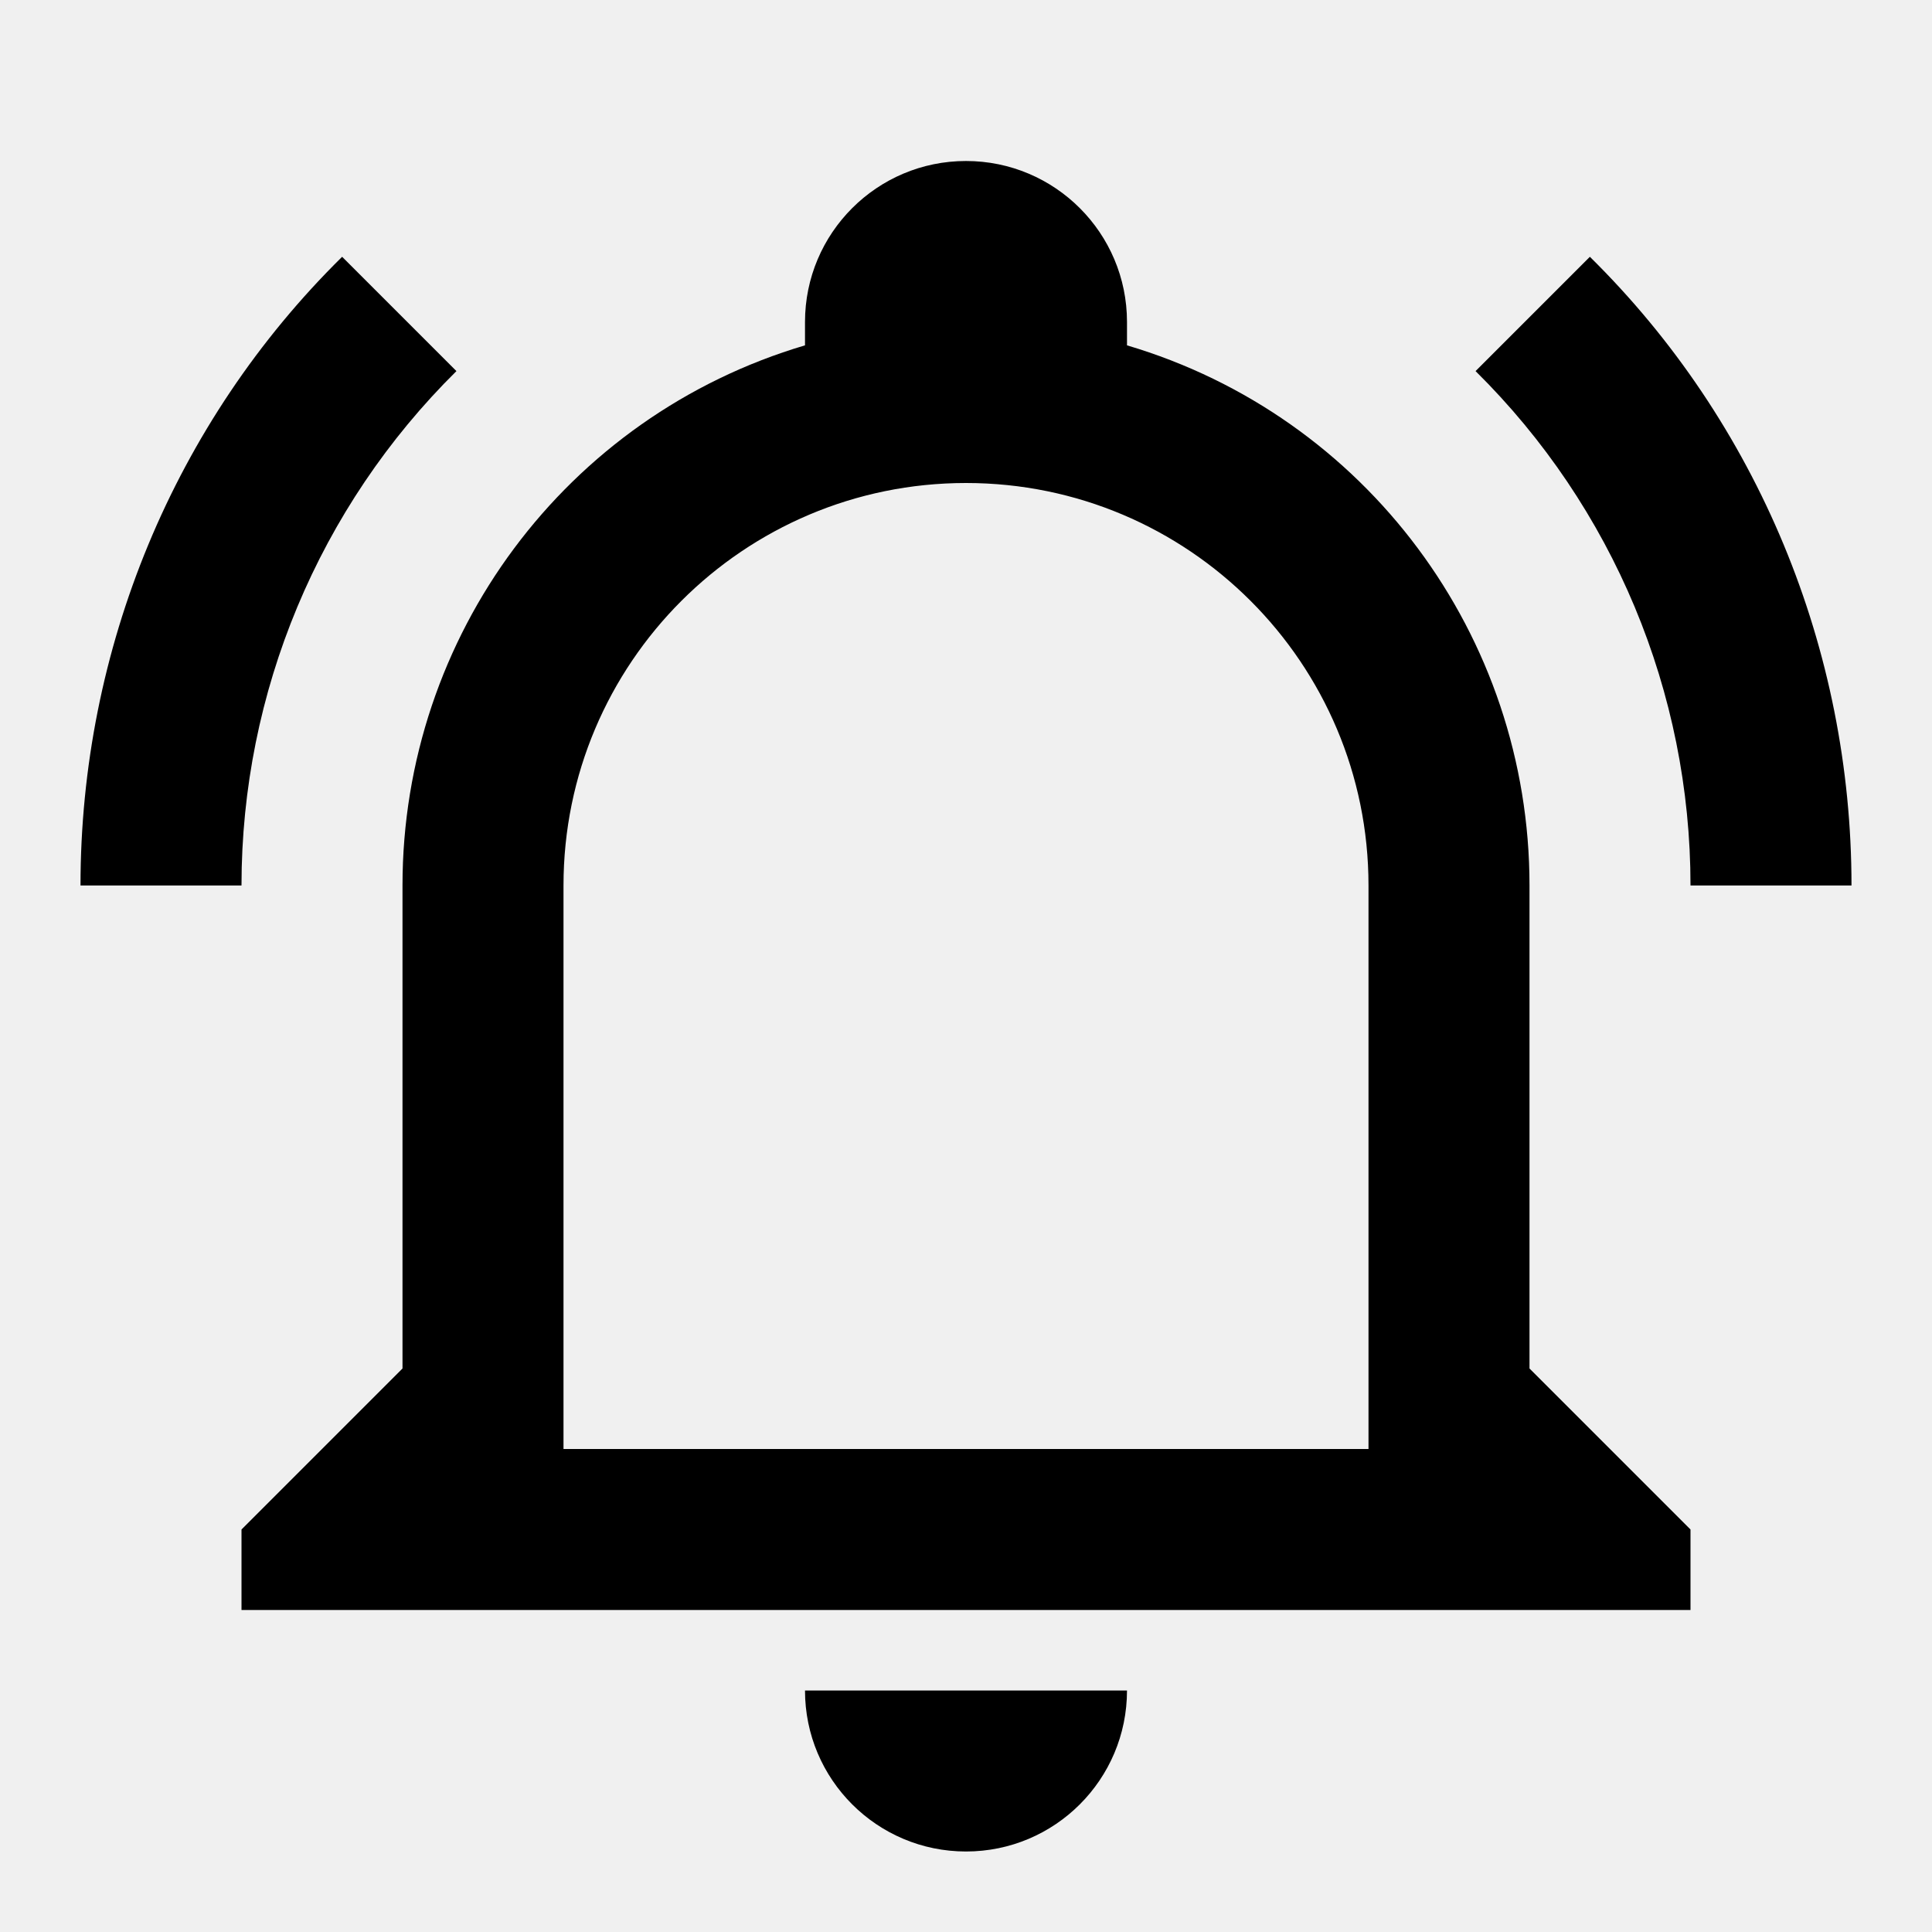
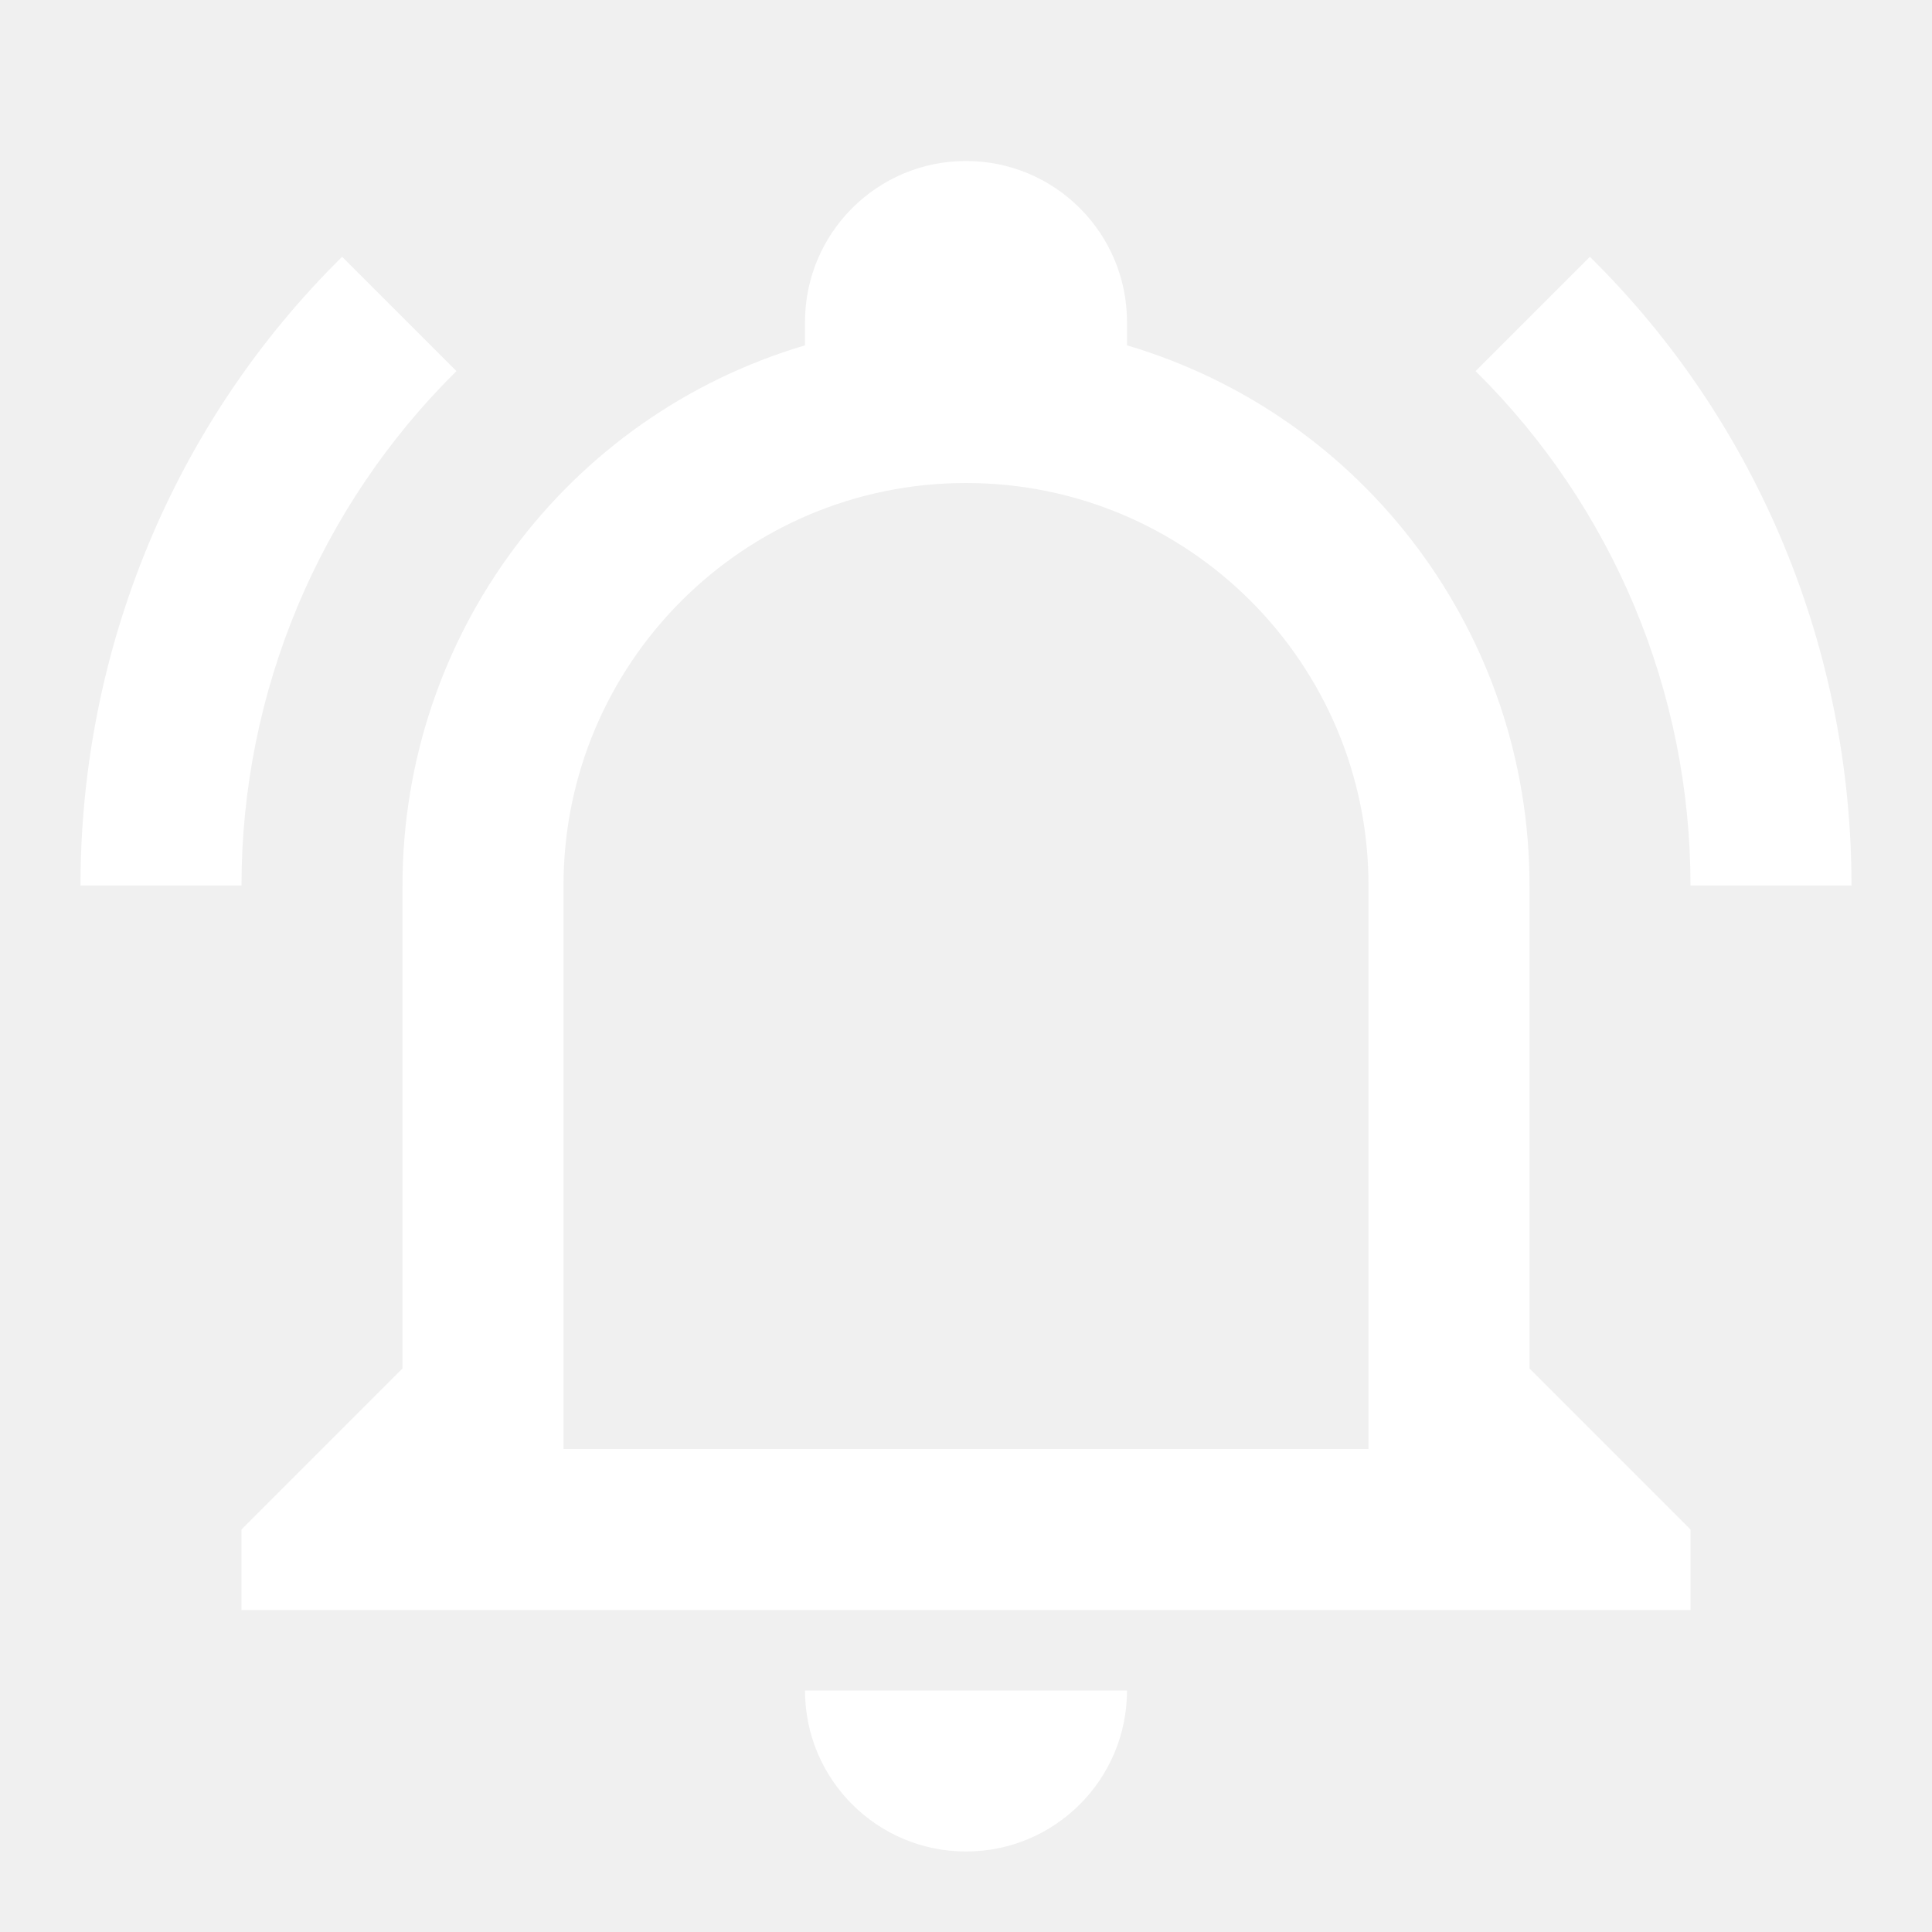
<svg xmlns="http://www.w3.org/2000/svg" viewBox="0 0 24 24">
-   <path d="M10,21H14A2,2 0 0,1 12,23A2,2 0 0,1 10,21M21,19V20H3V19L5,17V11C5,7.9 7.03,5.17 10,4.29C10,4.19 10,4.1 10,4A2,2 0 0,1 12,2A2,2 0 0,1 14,4C14,4.1 14,4.19 14,4.29C16.97,5.17 19,7.9 19,11V17L21,19M17,11A5,5 0 0,0 12,6A5,5 0 0,0 7,11V18H17V11M19.75,3.19L18.33,4.61C20.04,6.3 21,8.6 21,11H23C23,8.07 21.84,5.25 19.75,3.19M1,11H3C3,8.6 3.96,6.3 5.67,4.61L4.25,3.19C2.16,5.25 1,8.07 1,11Z" />
+   <path fill="#FFFFFF" d="M10,21H14A2,2 0 0,1 12,23A2,2 0 0,1 10,21M21,19V20H3V19L5,17V11C5,7.9 7.03,5.17 10,4.29C10,4.19 10,4.1 10,4A2,2 0 0,1 12,2A2,2 0 0,1 14,4C14,4.1 14,4.19 14,4.29C16.97,5.17 19,7.9 19,11V17L21,19M17,11A5,5 0 0,0 12,6A5,5 0 0,0 7,11V18H17V11M19.75,3.19L18.33,4.61C20.04,6.3 21,8.6 21,11H23C23,8.07 21.84,5.25 19.75,3.19M1,11H3C3,8.6 3.96,6.3 5.67,4.61L4.25,3.19C2.16,5.25 1,8.07 1,11Z" />
</svg>
